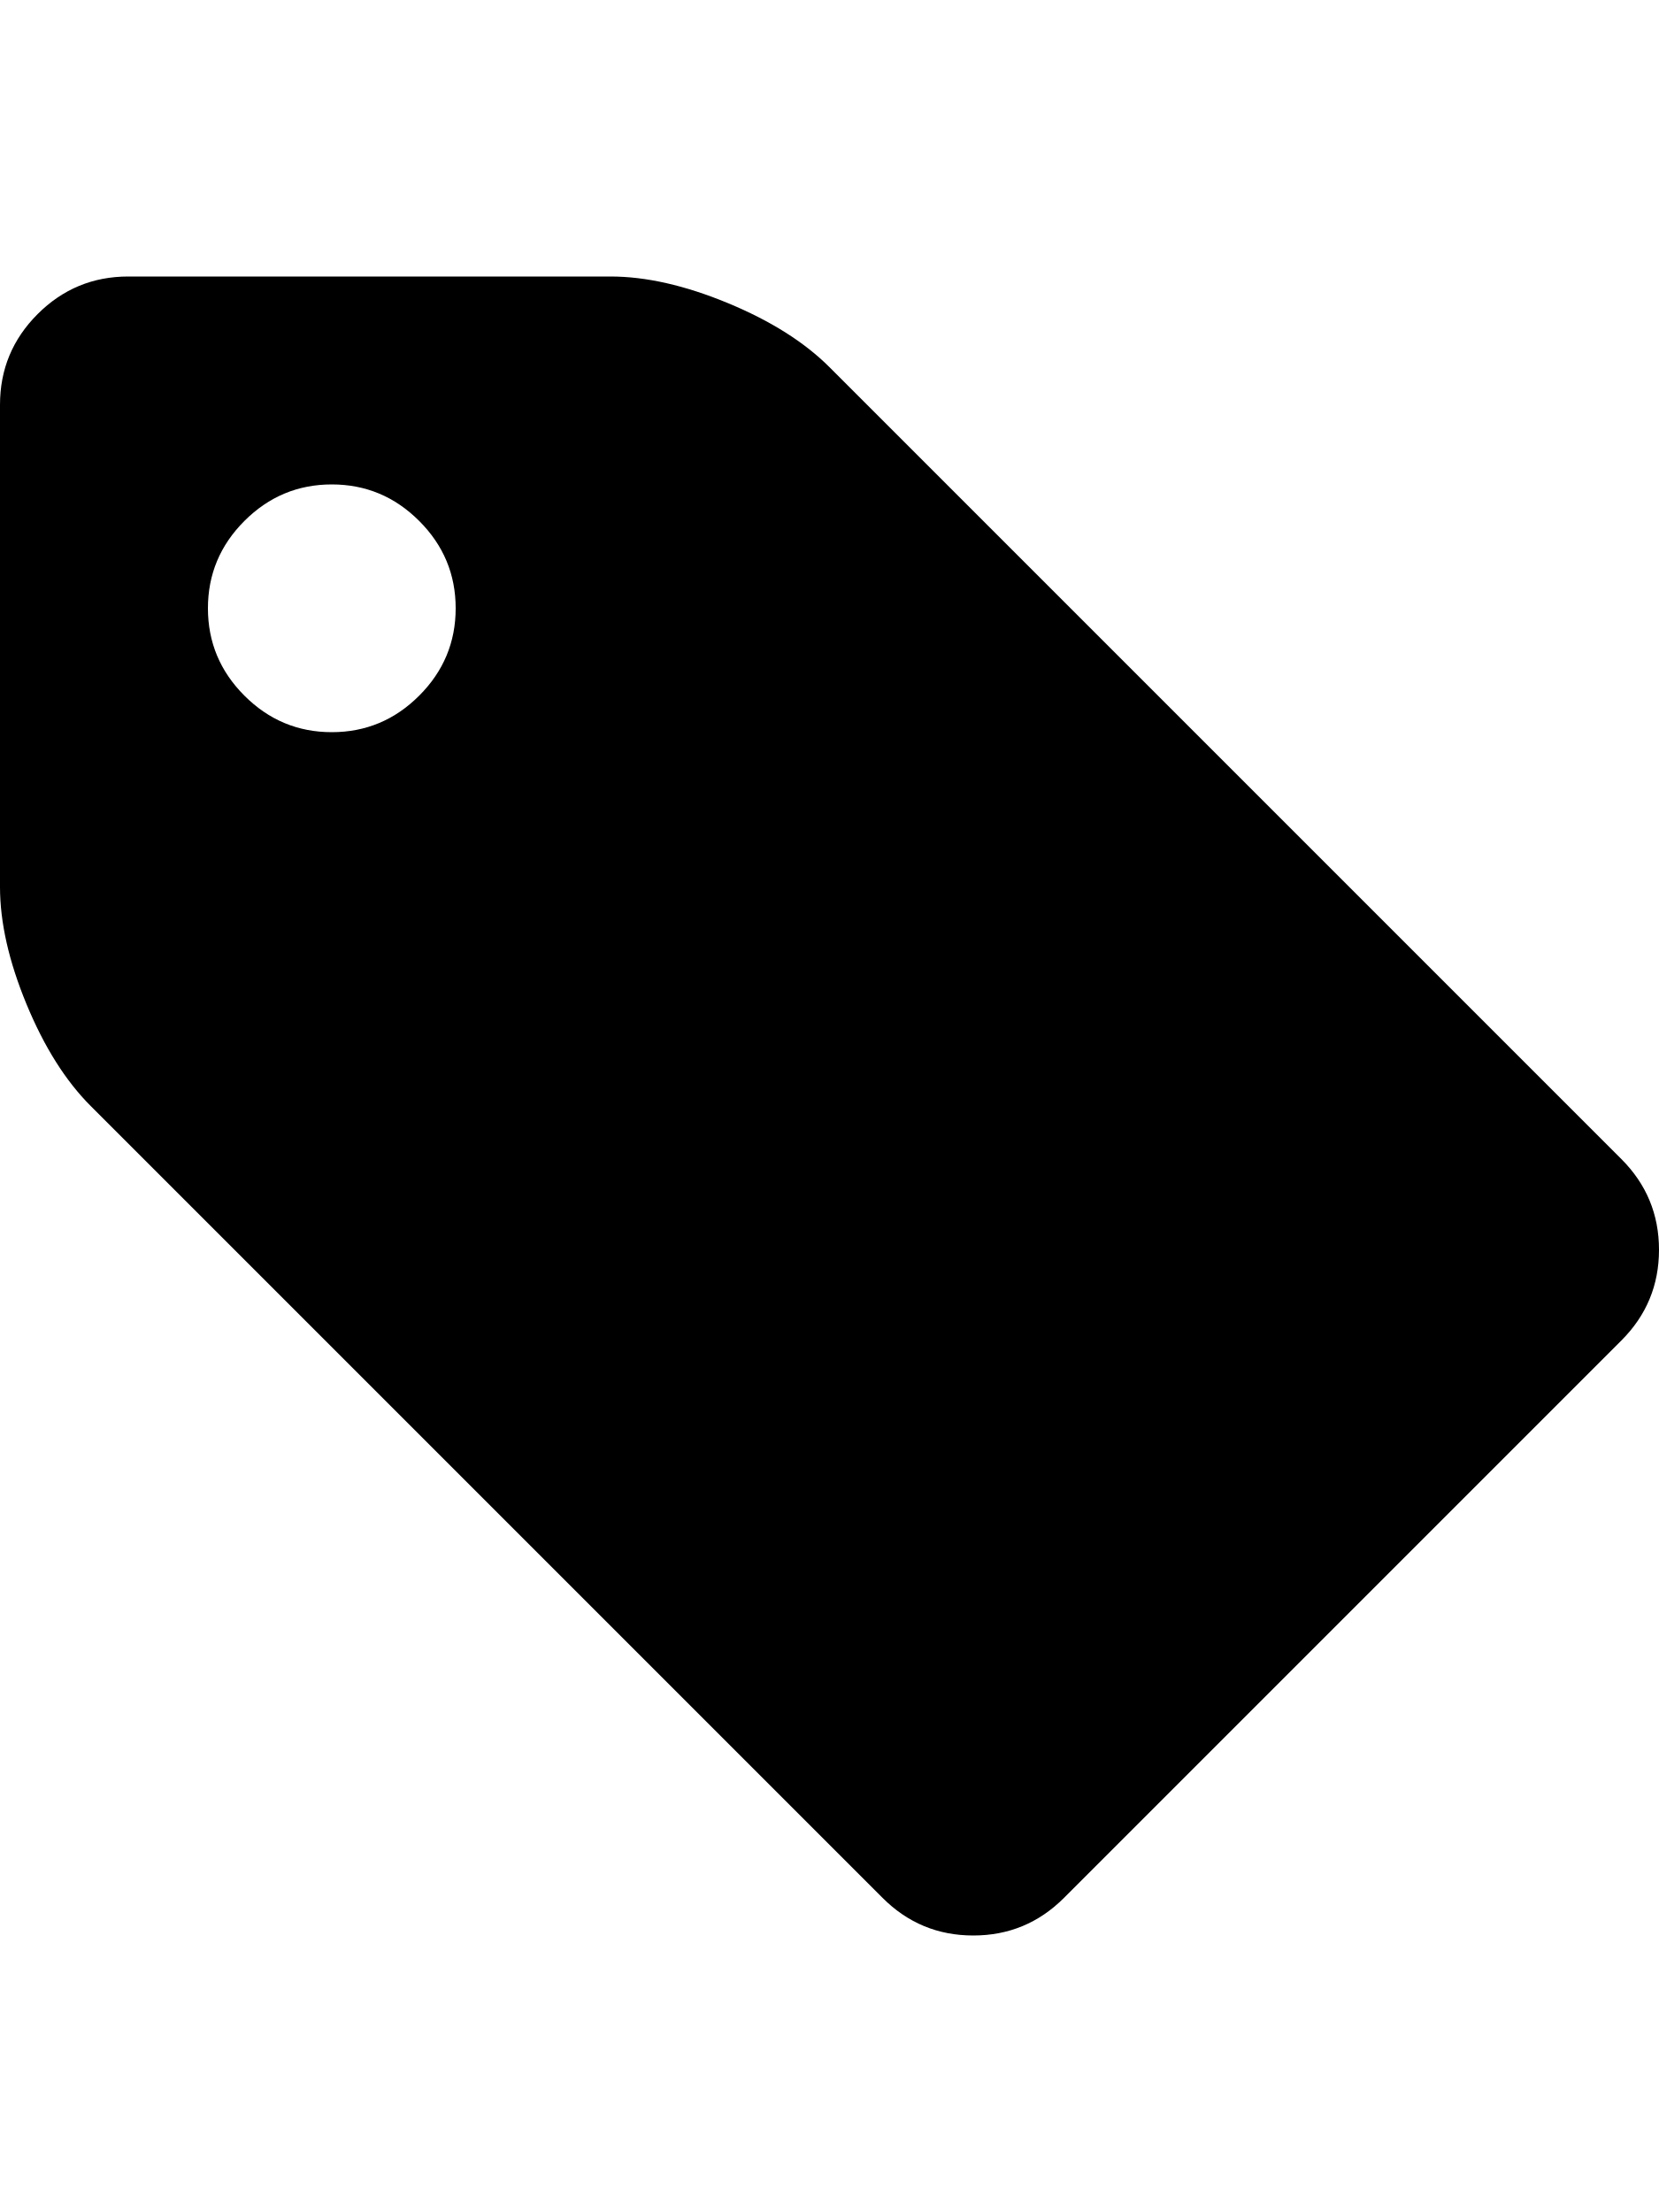
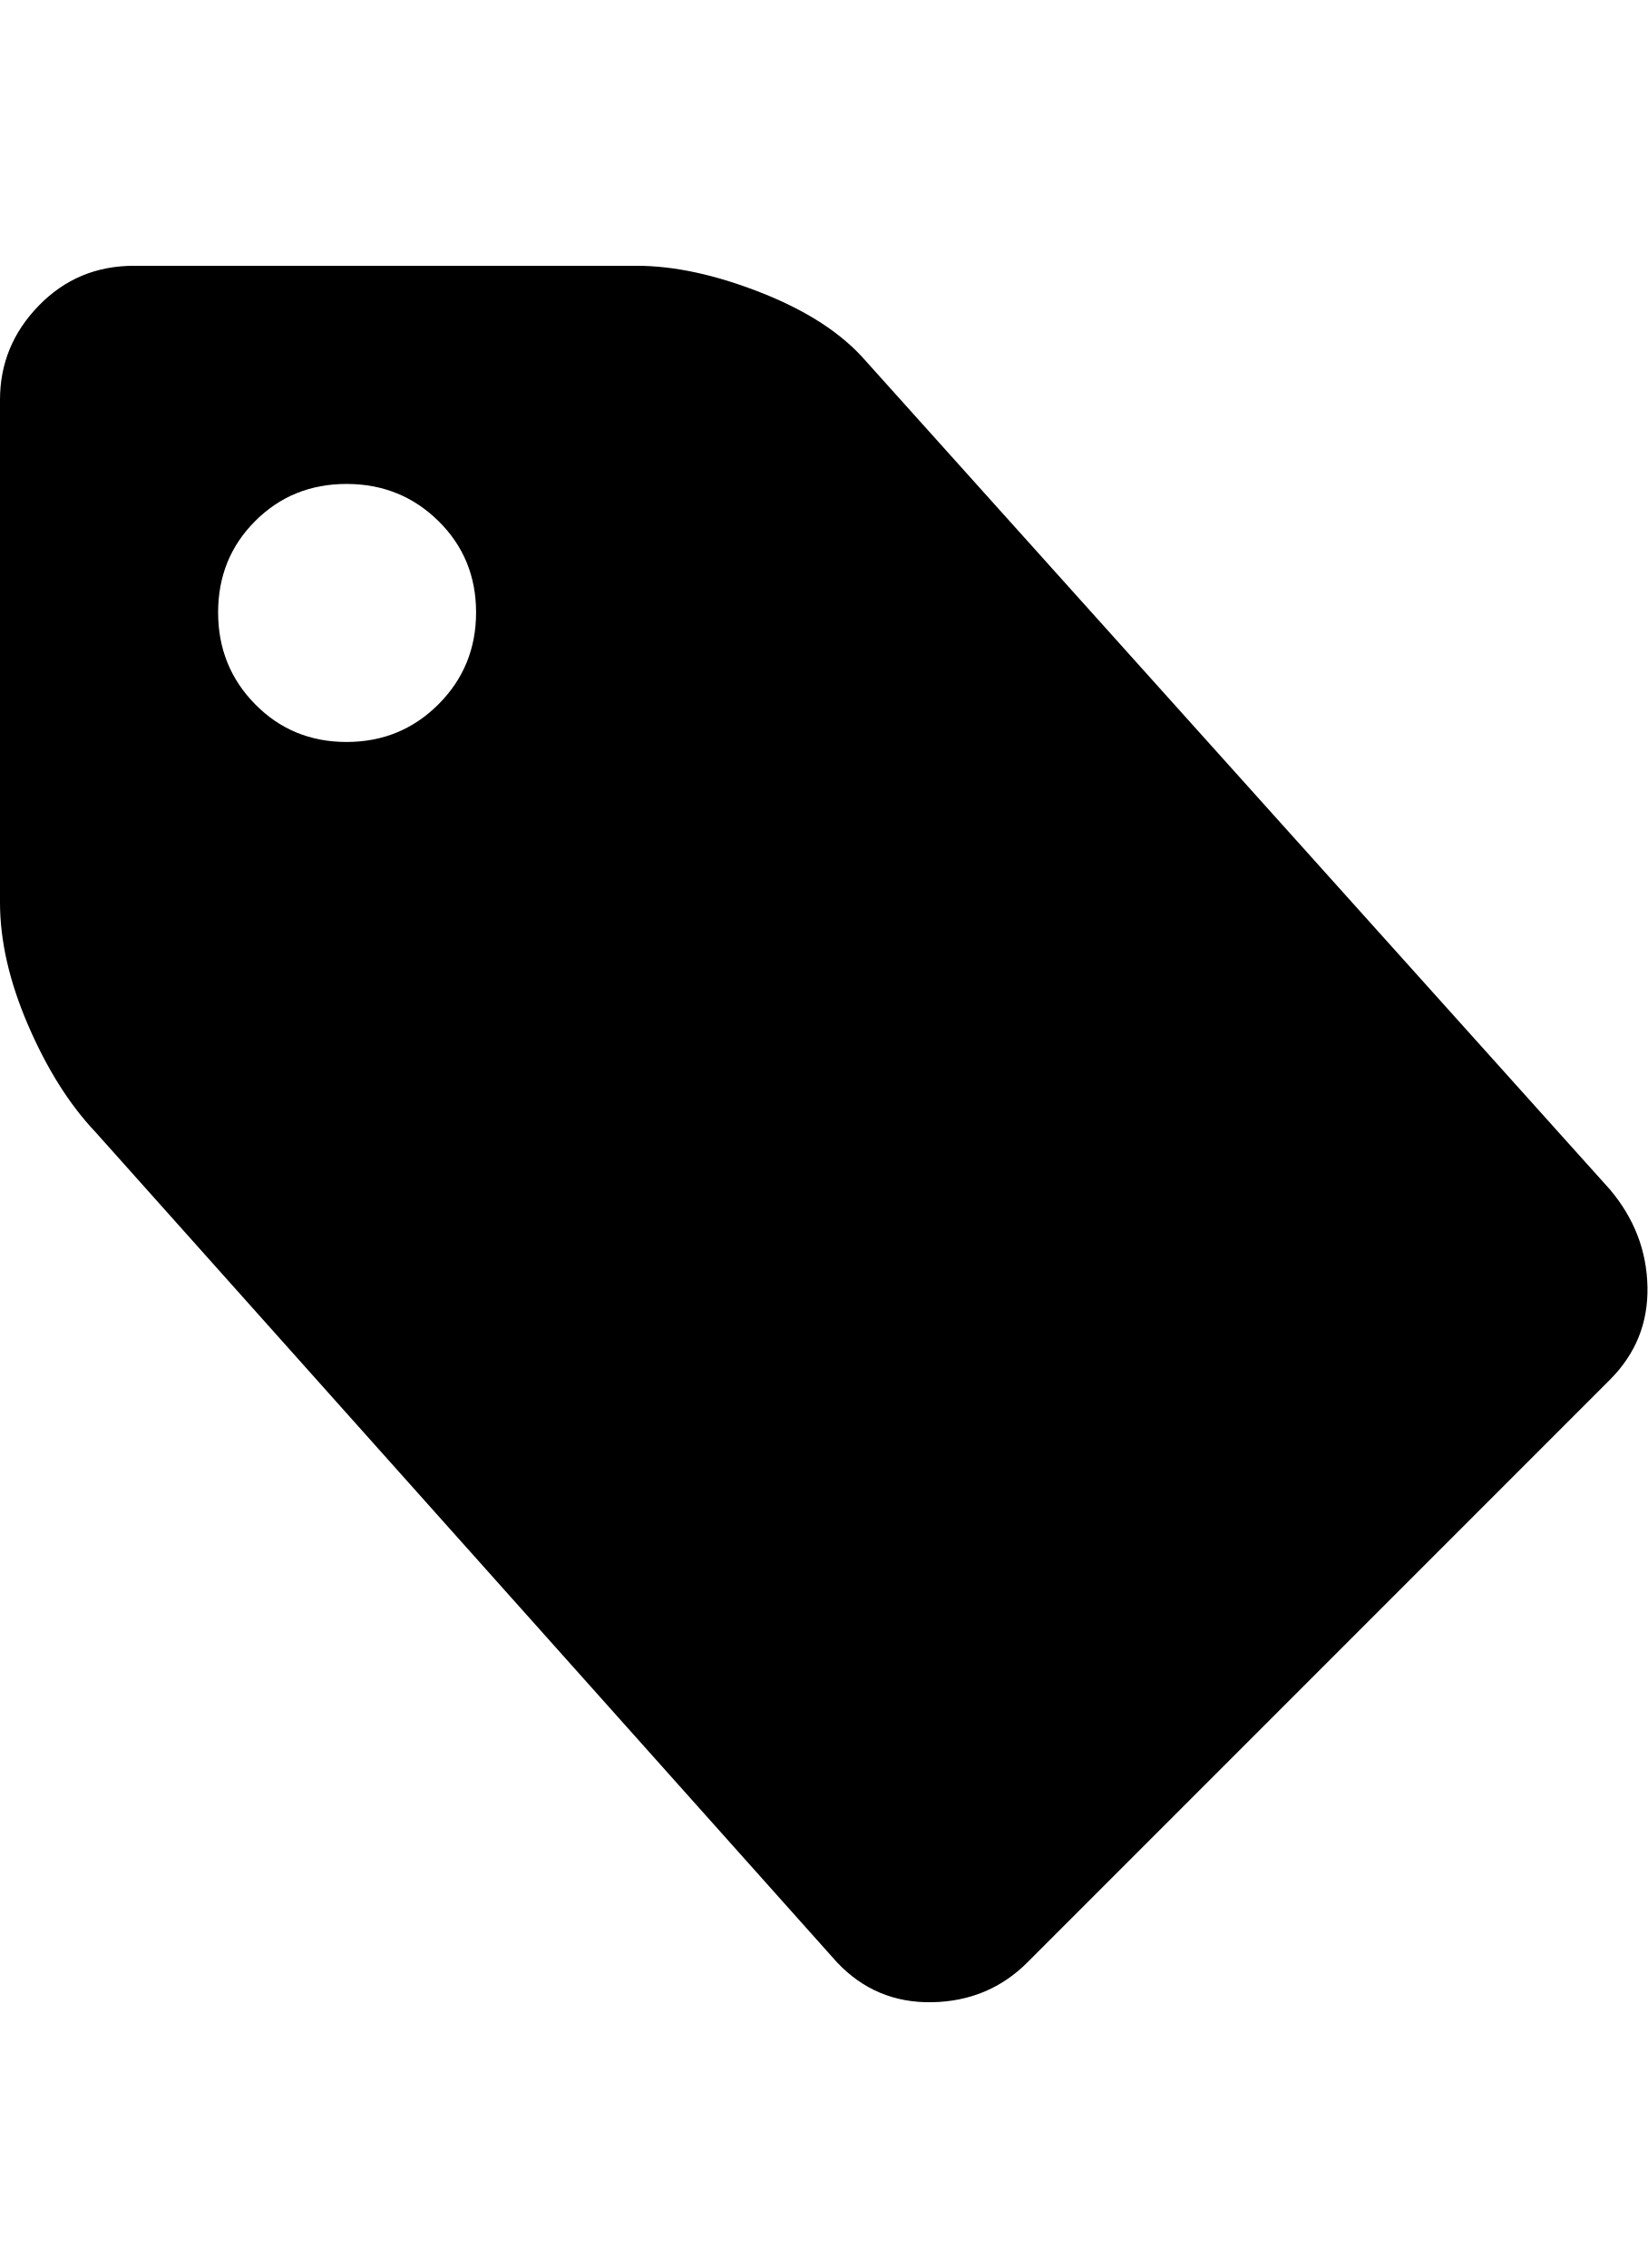
- <svg xmlns="http://www.w3.org/2000/svg" height="1000px" width="750px">
+ <svg xmlns="http://www.w3.org/2000/svg" height="1000px" width="726.562px">
  <g>
-     <path d="M0 401c0 0 0 -218 0 -218c0 -16 5.667 -29.667 17 -41c11.333 -11.333 25 -17 41 -17c0 0 218 0 218 0c16 0 33.667 4 53 12c19.333 8 34.667 17.667 46 29c0 0 358 358 358 358c11.333 11.333 17 25 17 41c0 16 -5.667 29.667 -17 41c0 0 -252 252 -252 252c-11.333 11.333 -25 17 -41 17c-16 0 -29.667 -5.667 -41 -17c0 0 -358 -358 -358 -358c-11.333 -11.333 -21 -26.667 -29 -46c-8 -19.333 -12 -37 -12 -53c0 0 0 0 0 0m94 -126c0 15.333 5.5 28.5 16.5 39.5c11 11 24.167 16.5 39.5 16.5c15.333 0 28.5 -5.5 39.5 -16.5c11 -11 16.5 -24.167 16.5 -39.5c0 -15.333 -5.5 -28.5 -16.5 -39.5c-11 -11 -24.167 -16.5 -39.5 -16.5c-15.333 0 -28.5 5.5 -39.5 16.5c-11 11 -16.5 24.167 -16.5 39.5c0 0 0 0 0 0" />
+     <path d="M0 397.949c0 0 0 -221.68 0 -221.68c0 -15.95 5.697 -29.785 17.09 -41.504c11.393 -11.718 25.39 -17.578 41.992 -17.578c0 0 221.68 0 221.68 0c16.601 0 34.993 3.988 55.175 11.963c20.183 7.975 35.482 17.985 45.899 30.029c0 0 328.125 365.235 328.125 365.235c10.742 12.695 16.276 27.018 16.601 42.969c0.326 15.95 -5.208 29.622 -16.601 41.015c0 0 -256.836 256.836 -256.836 256.836c-11.393 11.393 -25.391 17.253 -41.992 17.578c-16.602 0.326 -30.599 -5.534 -41.992 -17.578c0 0 -327.149 -366.211 -327.149 -366.211c-11.393 -12.044 -21.24 -27.669 -29.541 -46.875c-8.301 -19.206 -12.451 -37.272 -12.451 -54.199c0 0 0 0 0 0m96.191 -127.93c0 15.951 5.453 29.46 16.358 40.528c10.905 11.067 24.333 16.601 40.283 16.601c15.951 0 29.46 -5.534 40.527 -16.601c11.068 -11.068 16.602 -24.577 16.602 -40.528c0 -15.95 -5.534 -29.378 -16.602 -40.283c-11.067 -10.905 -24.576 -16.357 -40.527 -16.357c-15.95 0 -29.378 5.452 -40.283 16.357c-10.905 10.905 -16.358 24.333 -16.358 40.283c0 0 0 0 0 0" />
  </g>
</svg>
